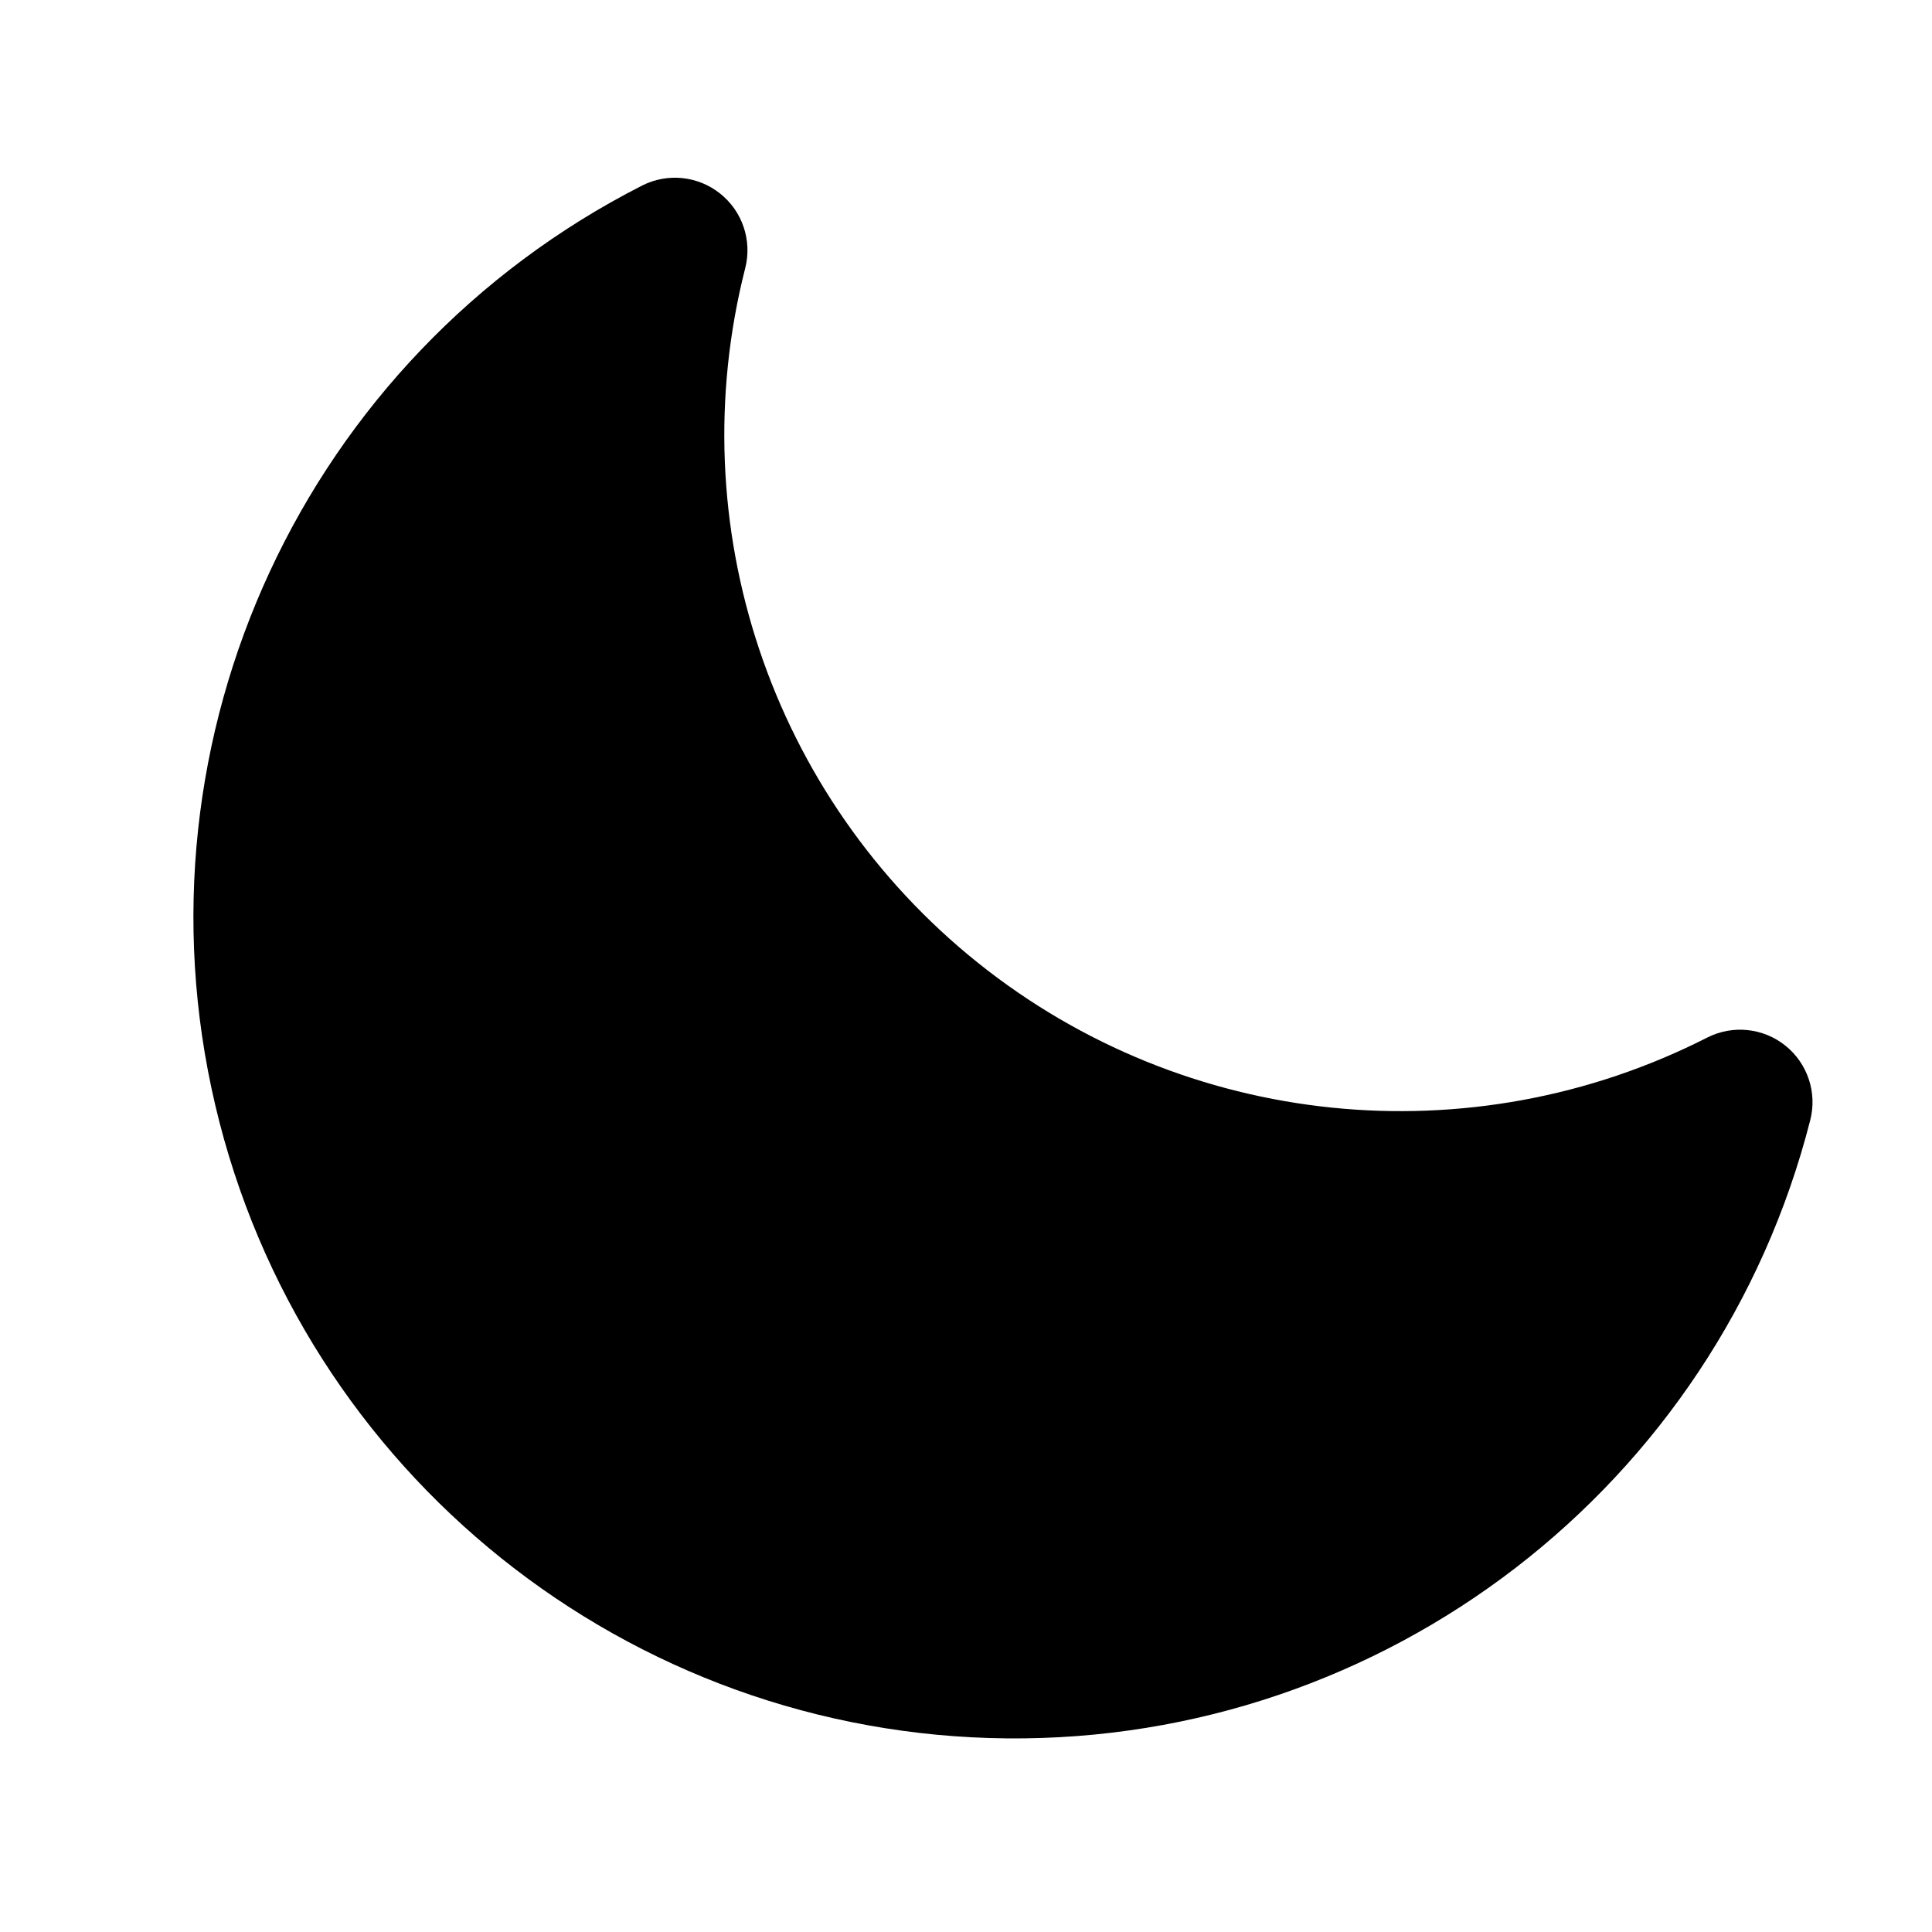
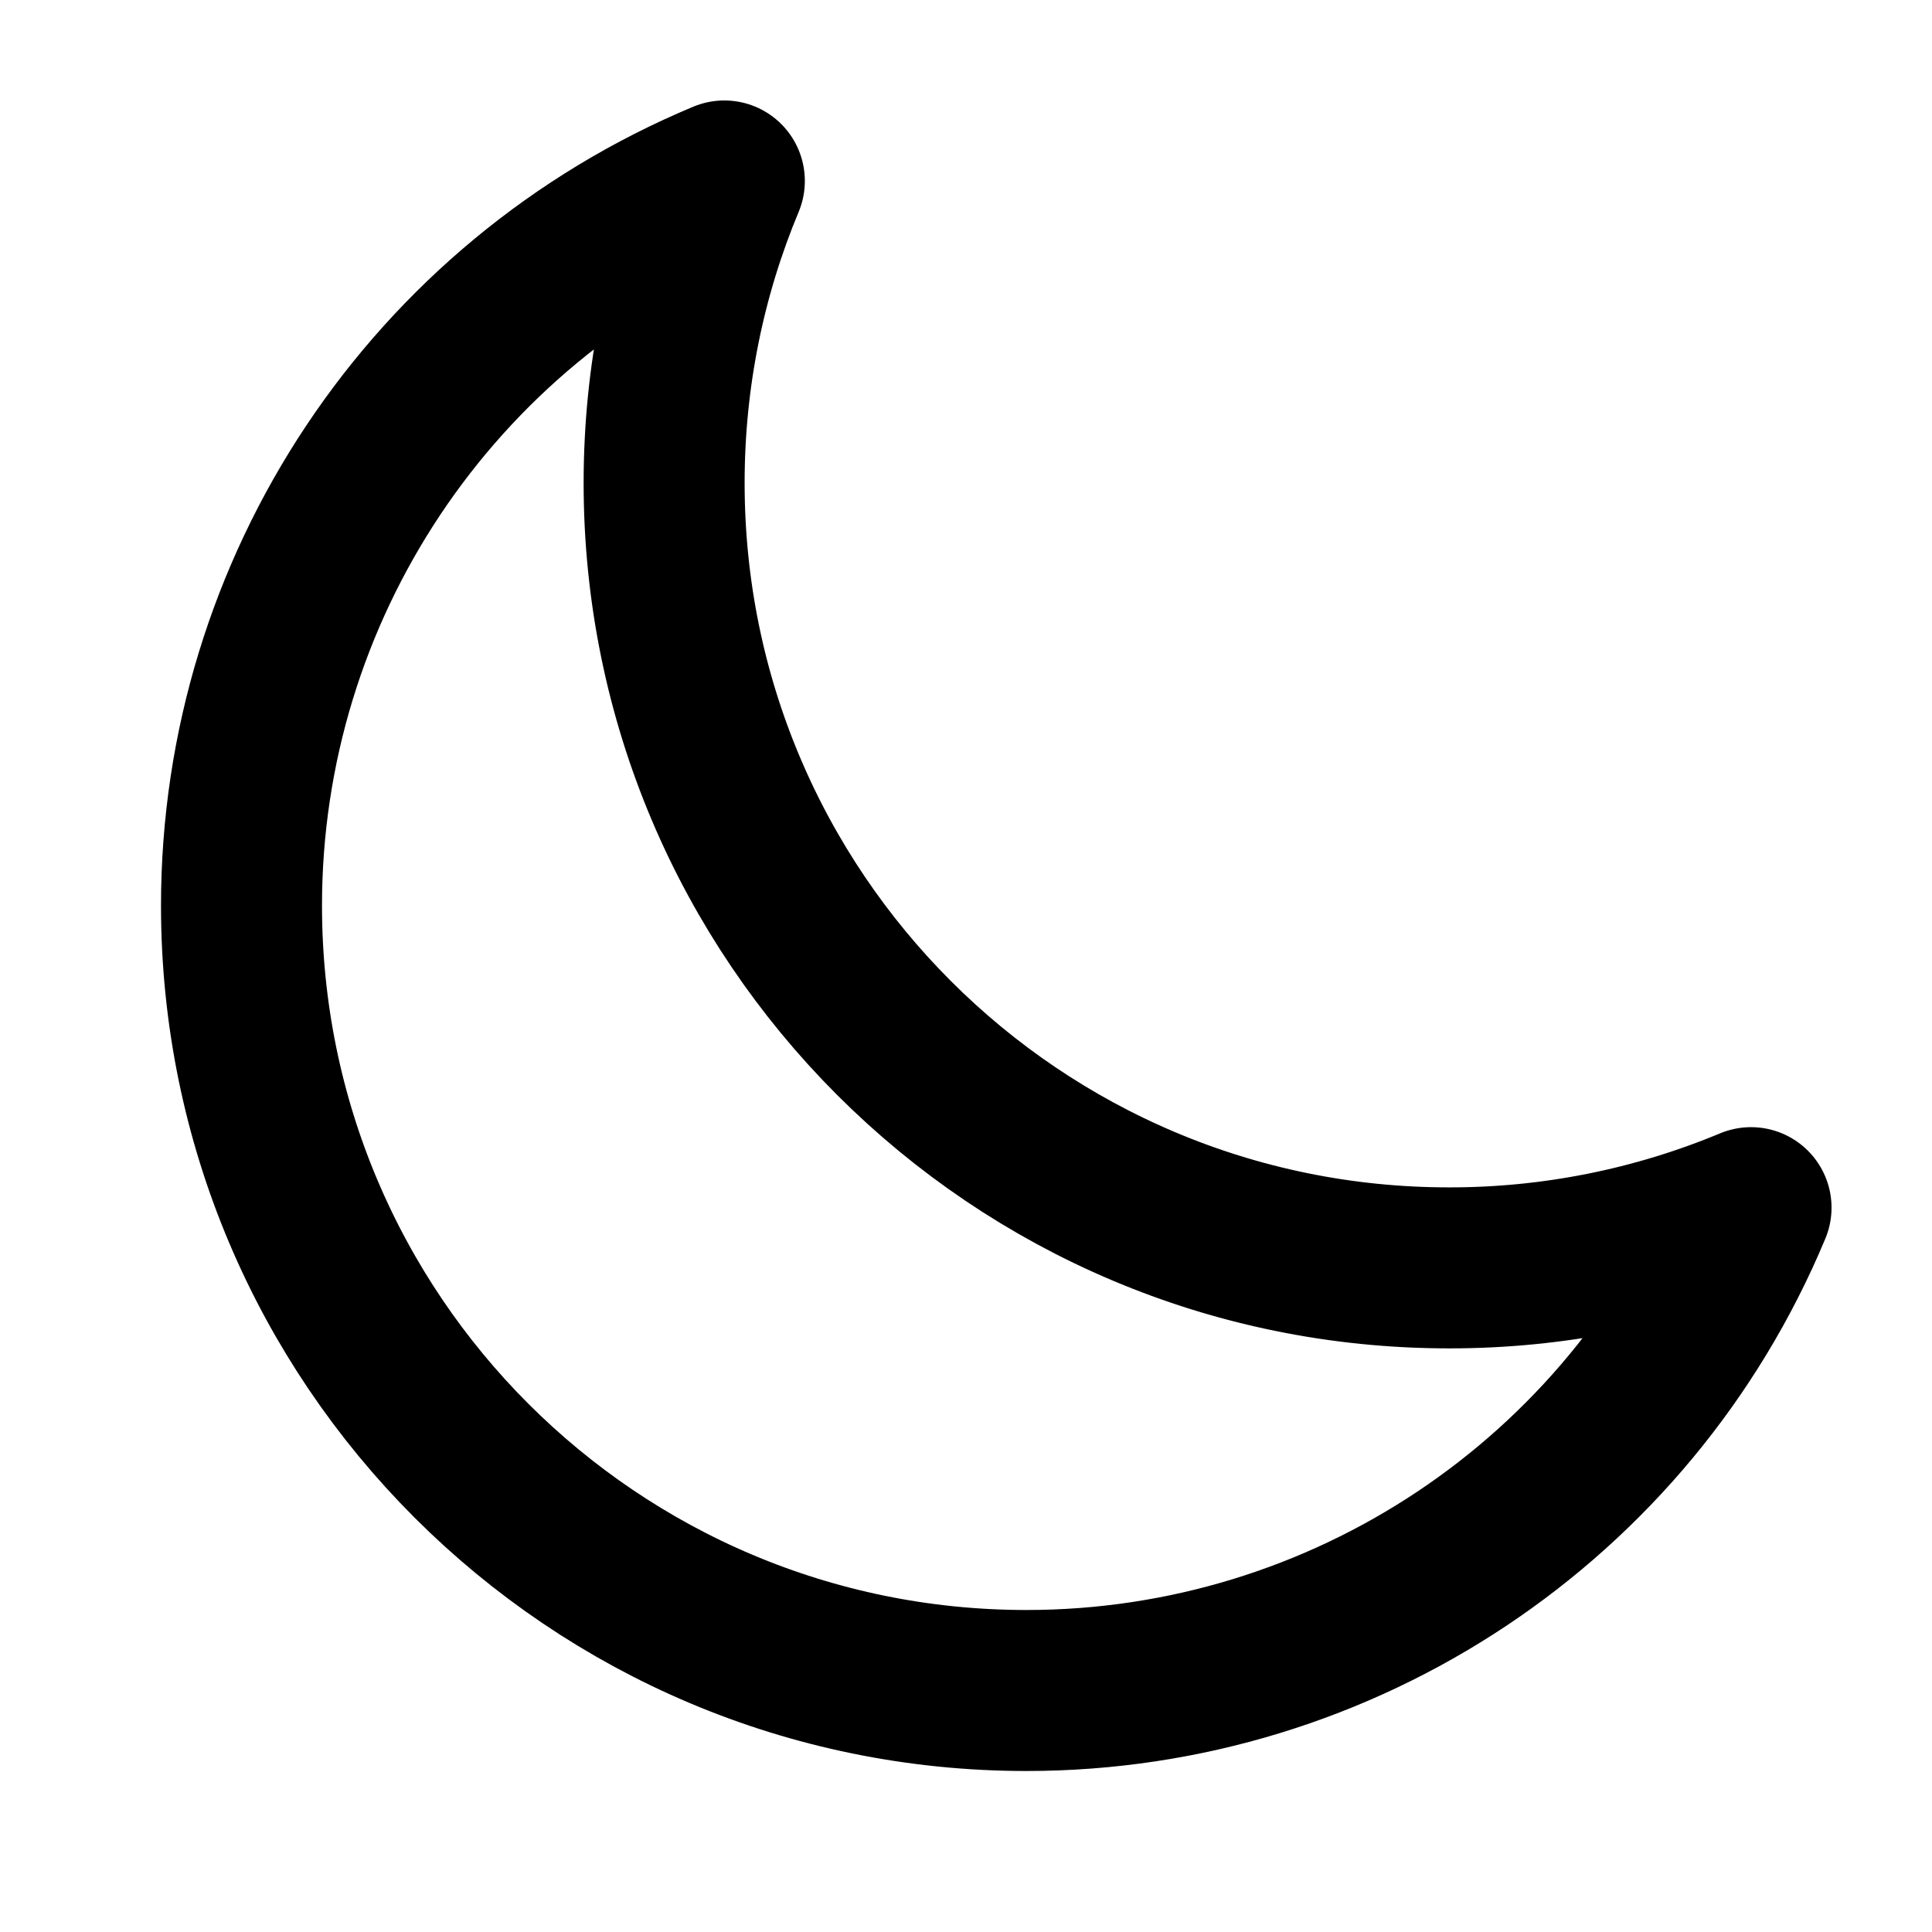
- <svg xmlns="http://www.w3.org/2000/svg" width="22" height="22" viewBox="0 0 20 20" fill="currentColor" class="size-5">
-   <path fill-rule="evenodd" d="M7.455 2.004a.75.75 0 0 1 .26.77 7 7 0 0 0 9.958 7.967.75.75 0 0 1 1.067.853A8.5 8.5 0 1 1 6.647 1.921a.75.75 0 0 1 .808.083Z" clip-rule="evenodd" />
+ <svg xmlns="http://www.w3.org/2000/svg" width="22" height="22" fill="none" viewBox="0 0 24 24" stroke-width="2" stroke="currentColor" class="size-6">
+   <path stroke-linecap="round" stroke-linejoin="round" d="M21.752 15.002A9.72 9.72 0 0 1 18 15.75c-5.385 0-9.75-4.365-9.75-9.75 0-1.33.266-2.597.748-3.752A9.753 9.753 0 0 0 3 11.25C3 16.635 7.365 21 12.75 21a9.753 9.753 0 0 0 9.002-5.998Z" />
</svg>
